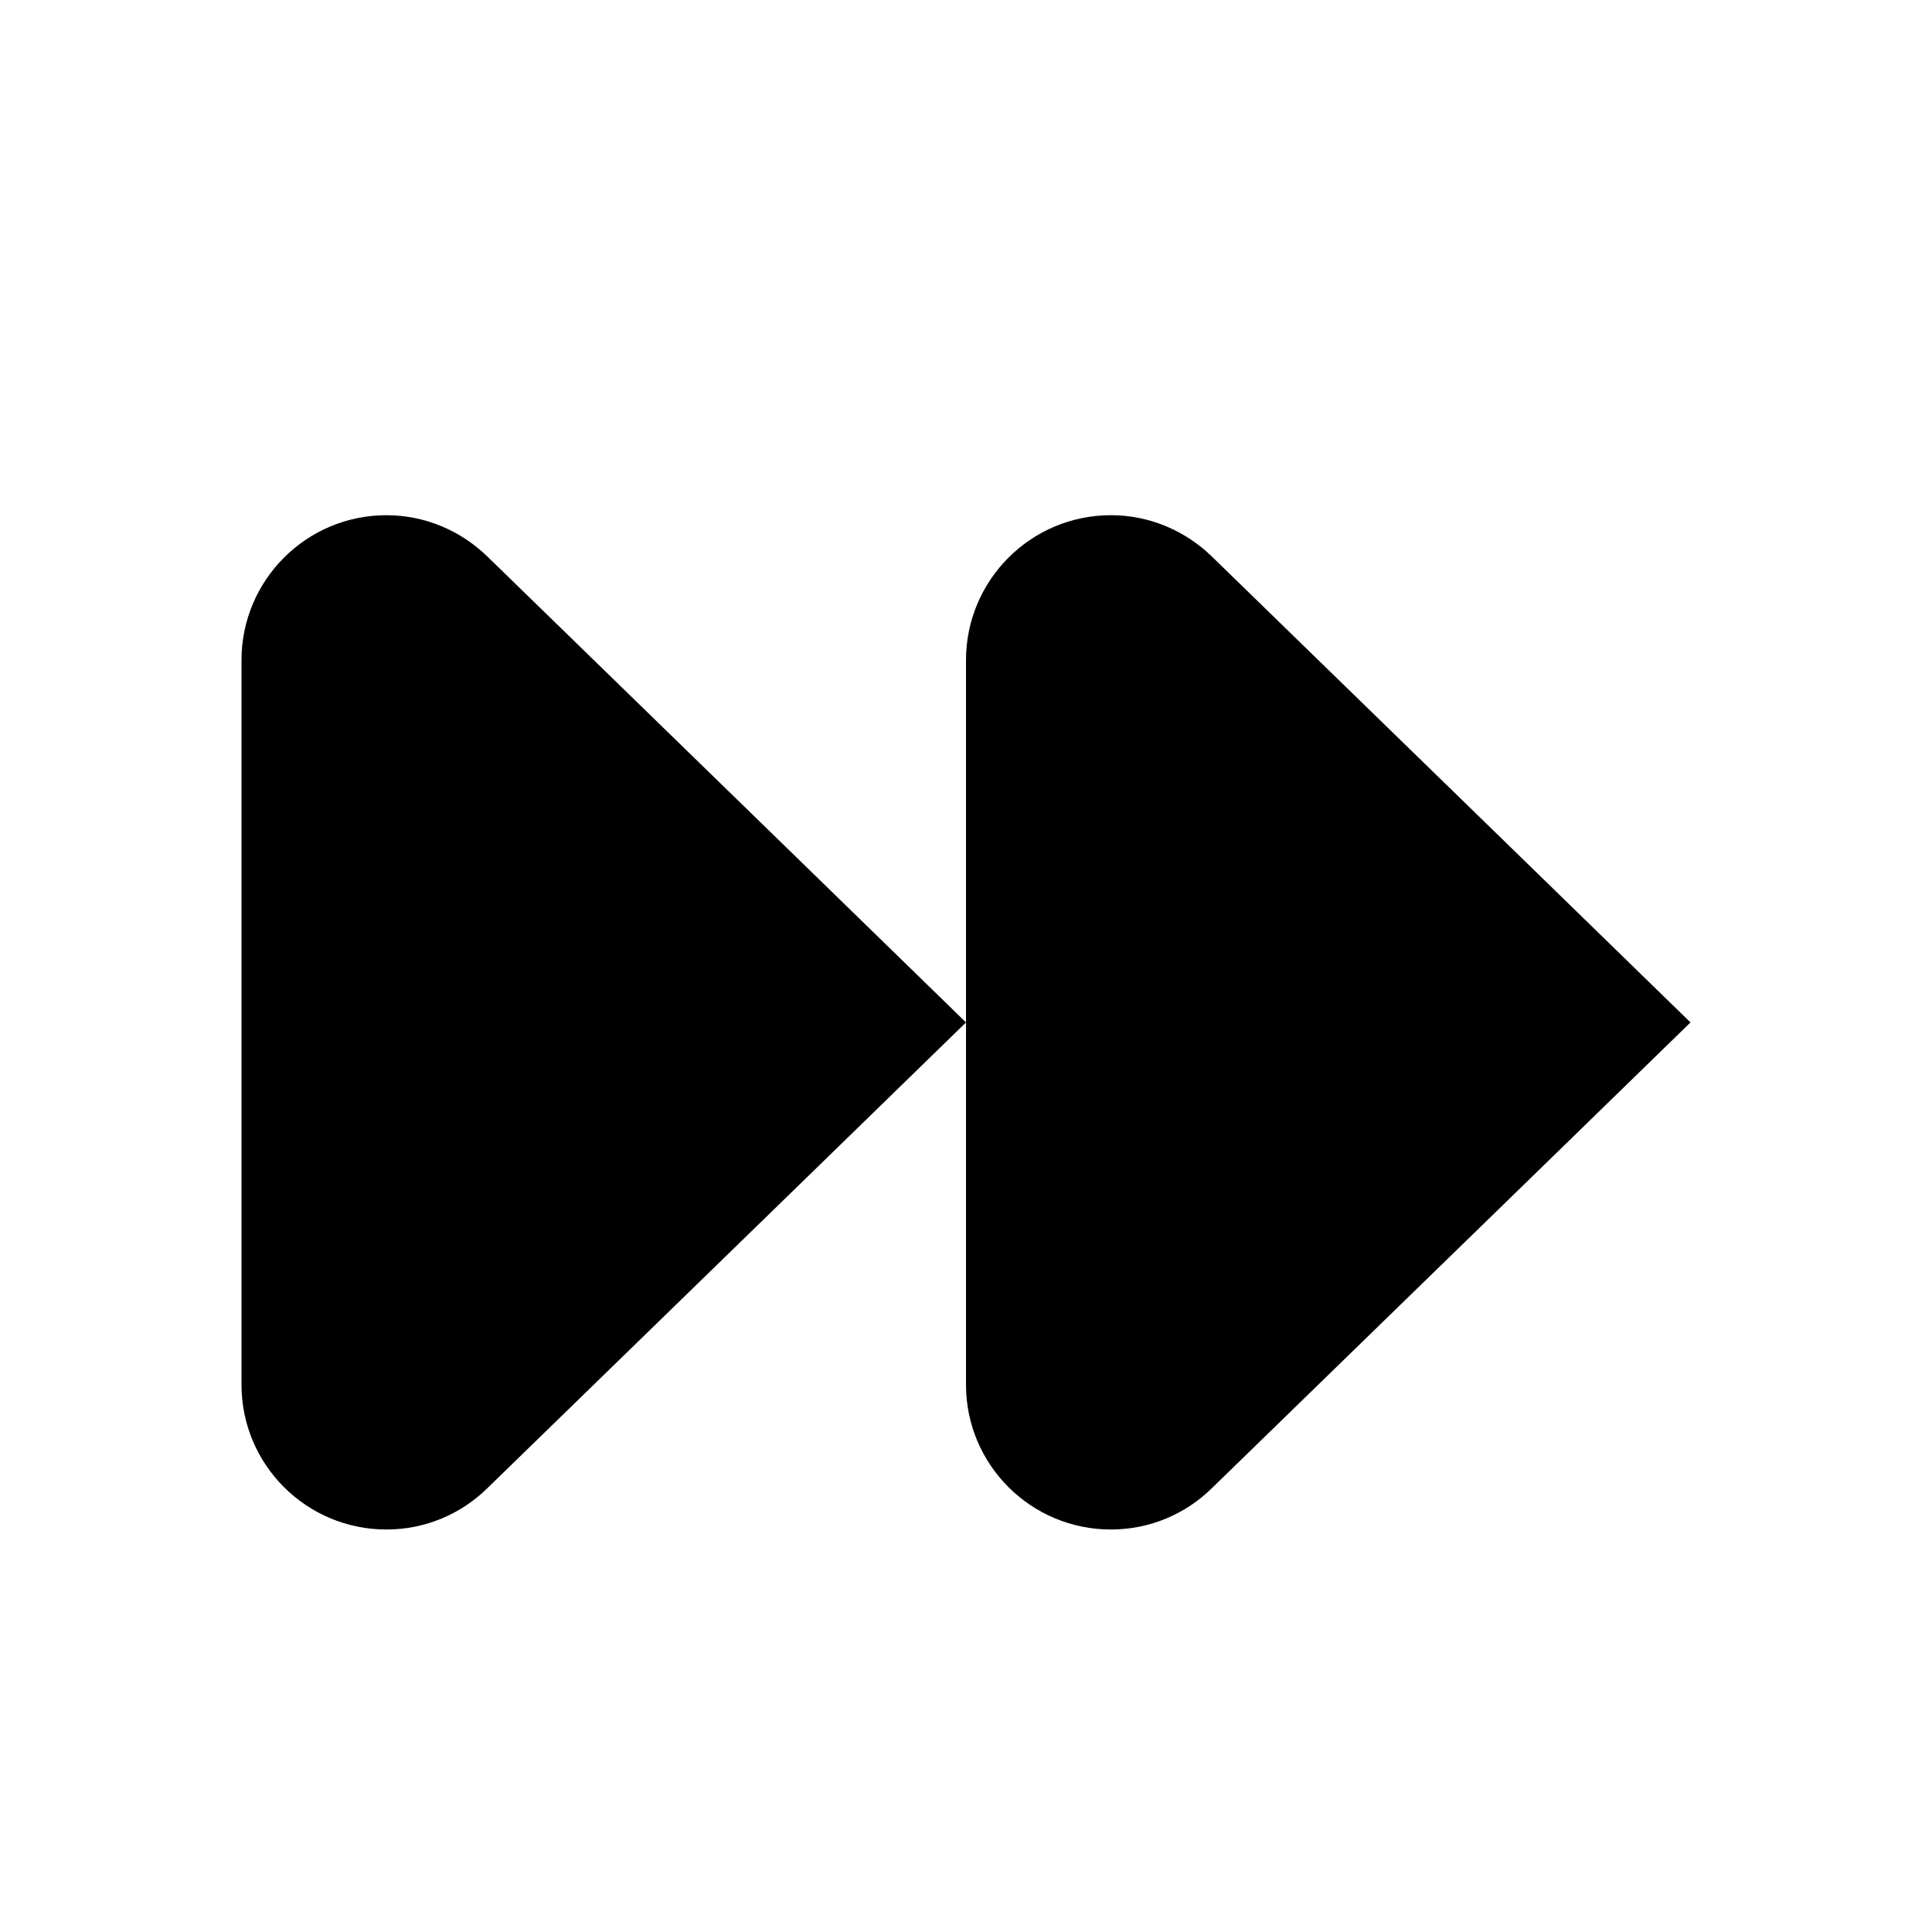
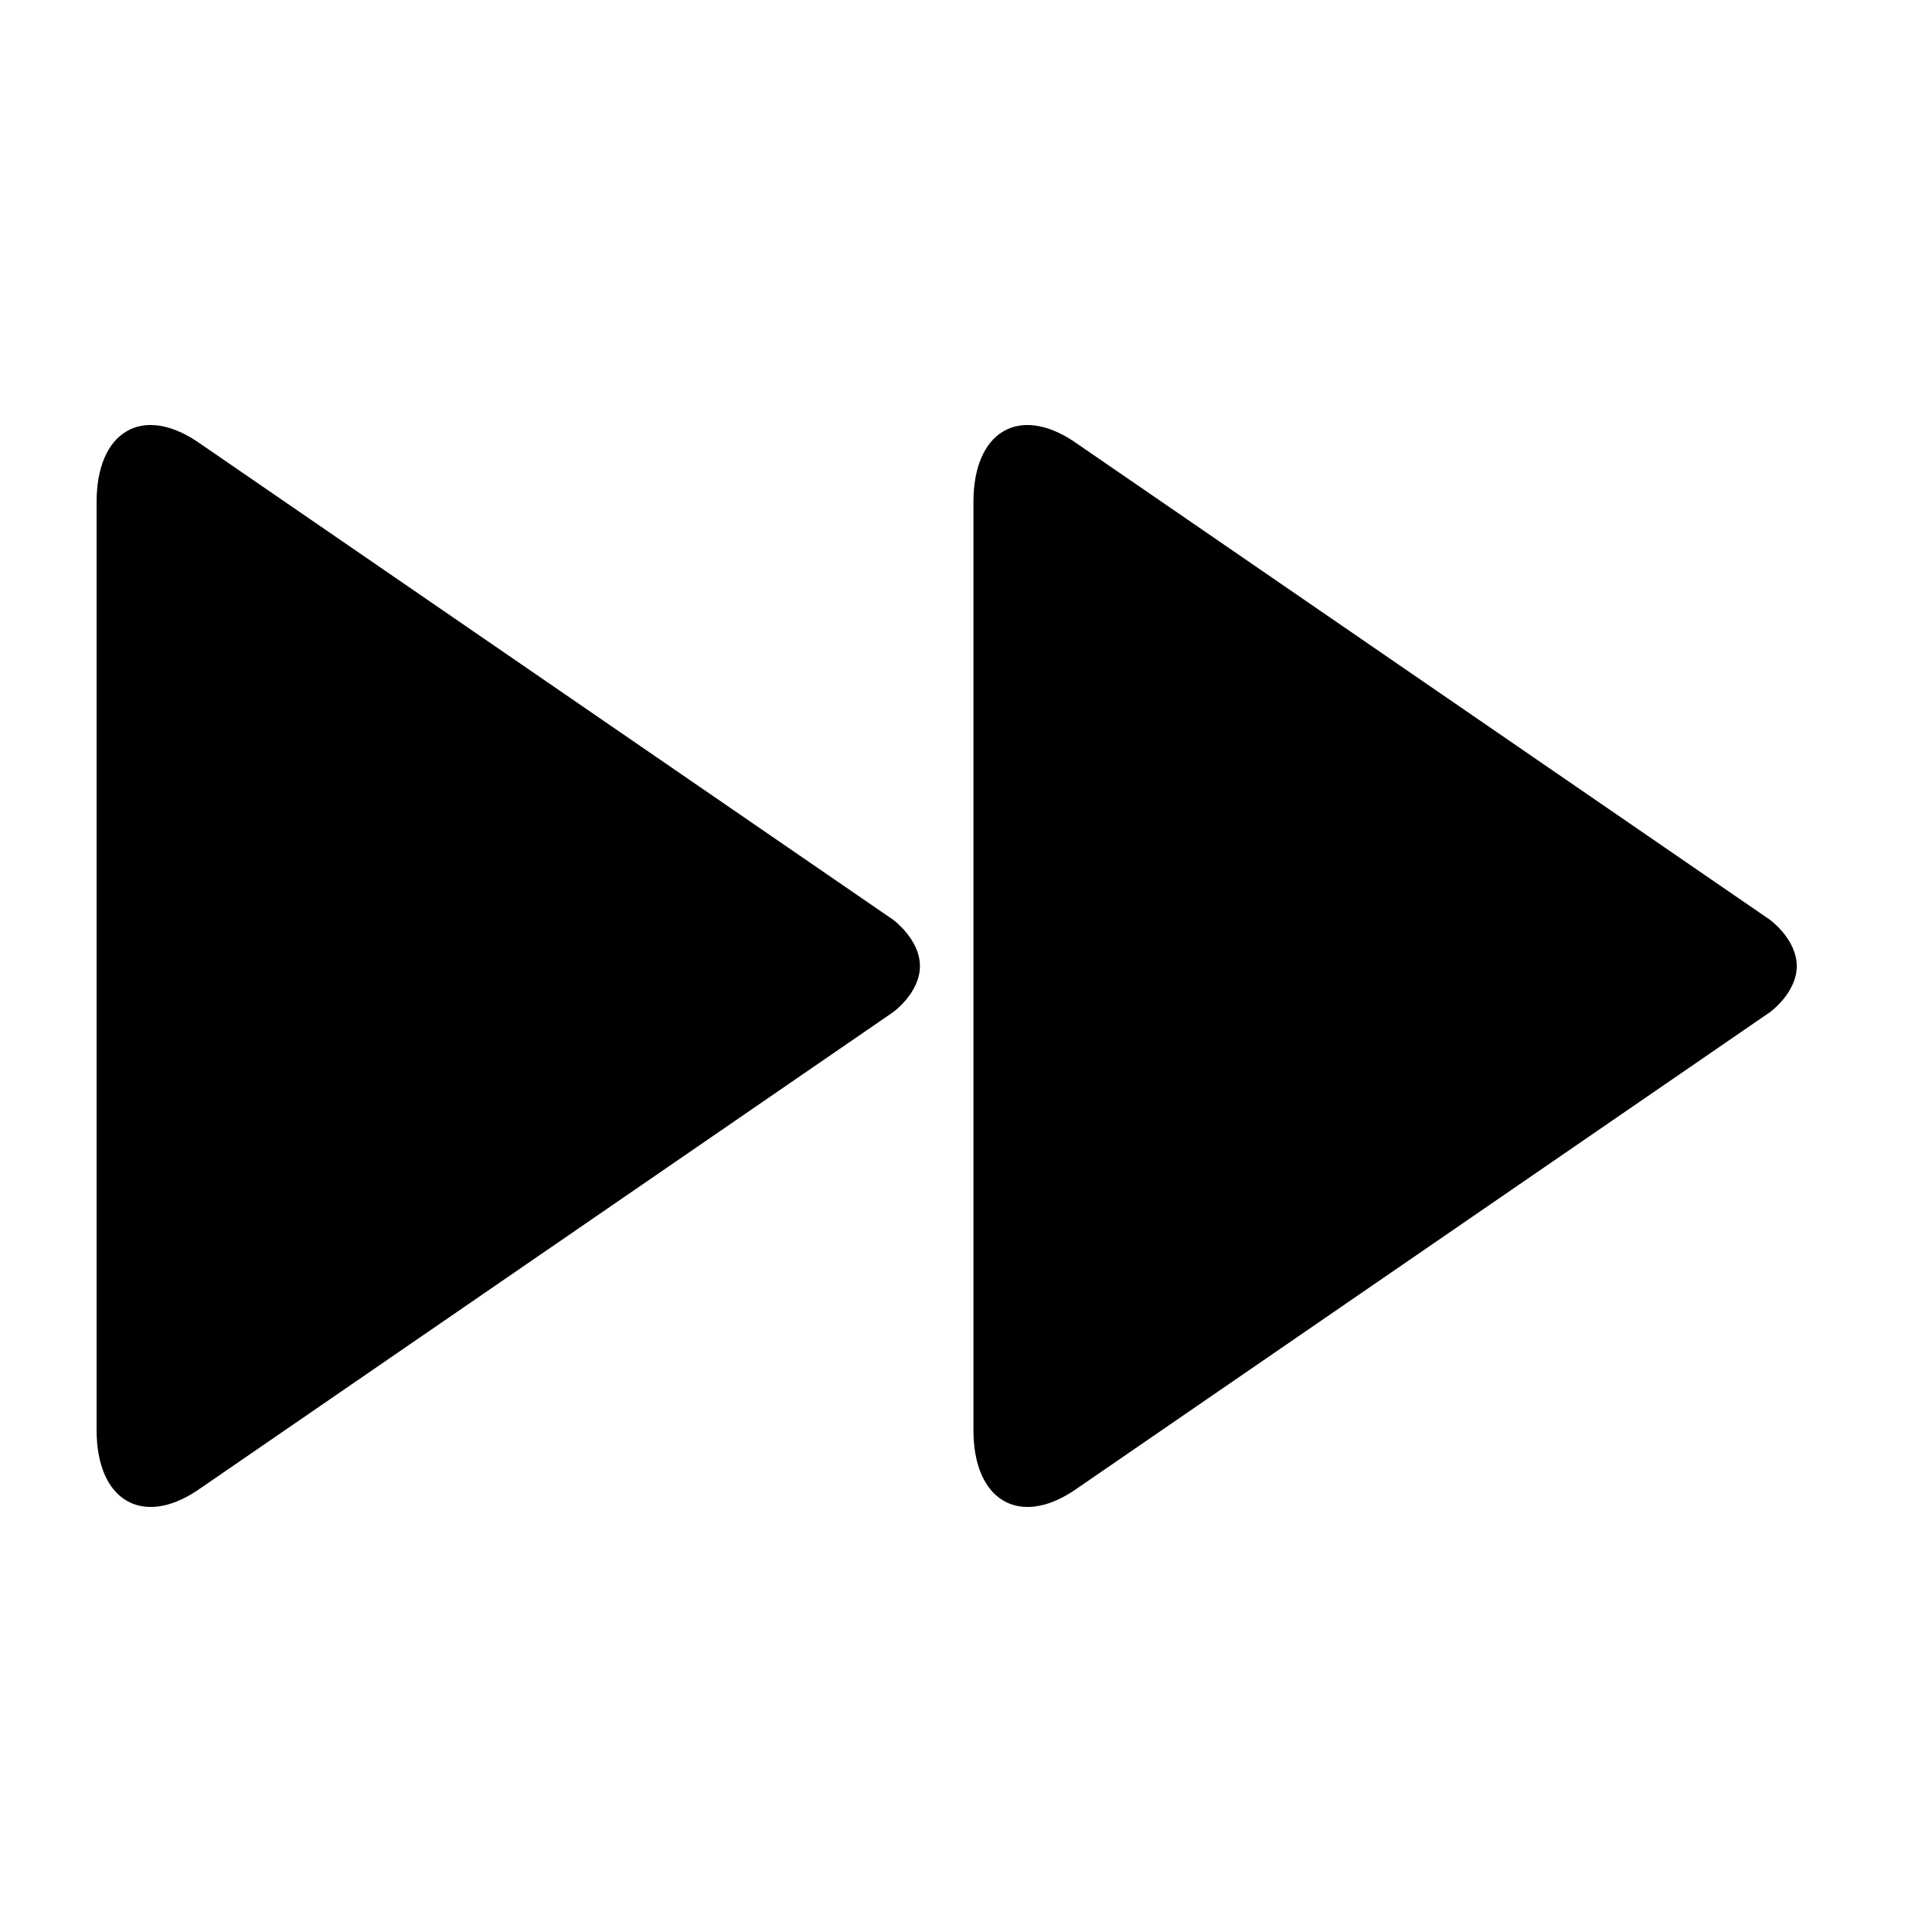
- <svg xmlns="http://www.w3.org/2000/svg" version="1.1" width="24" height="24" viewBox="0 0 24 24">
-   <path d="M15.053 6.912c-0.324-0.314-0.765-0.512-1.253-0.512-0.994 0-1.8 0.807-1.8 1.801v9c0 0.994 0.806 1.799 1.8 1.799 0.488 0 0.93-0.195 1.253-0.512 2.381-2.314 5.947-5.787 5.947-5.787s-3.566-3.474-5.947-5.789z" />
-   <path d="M6.053 6.912c-0.324-0.314-0.765-0.512-1.253-0.512-0.994 0-1.8 0.807-1.8 1.801v9c0 0.994 0.806 1.799 1.8 1.799 0.488 0 0.93-0.195 1.253-0.512 2.381-2.314 5.947-5.787 5.947-5.787s-3.566-3.474-5.947-5.789z" />
+ <svg xmlns="http://www.w3.org/2000/svg" version="1.1" width="20" height="20" viewBox="0 0 20 20">
+   <path d="M9.244 9.52l-7.203-4.949c-0.572-0.383-1.041-0.102-1.041 0.625v9.609c0 0.725 0.469 1.006 1.041 0.625l7.203-4.951c0 0 0.279-0.199 0.279-0.478s-0.279-0.481-0.279-0.481zM18.6 10.001c0 0.279-0.279 0.478-0.279 0.478l-7.203 4.951c-0.572 0.381-1.041 0.1-1.041-0.625v-9.609c0-0.727 0.469-1.008 1.041-0.625l7.202 4.949c0 0 0.28 0.201 0.28 0.481z" />
</svg>
